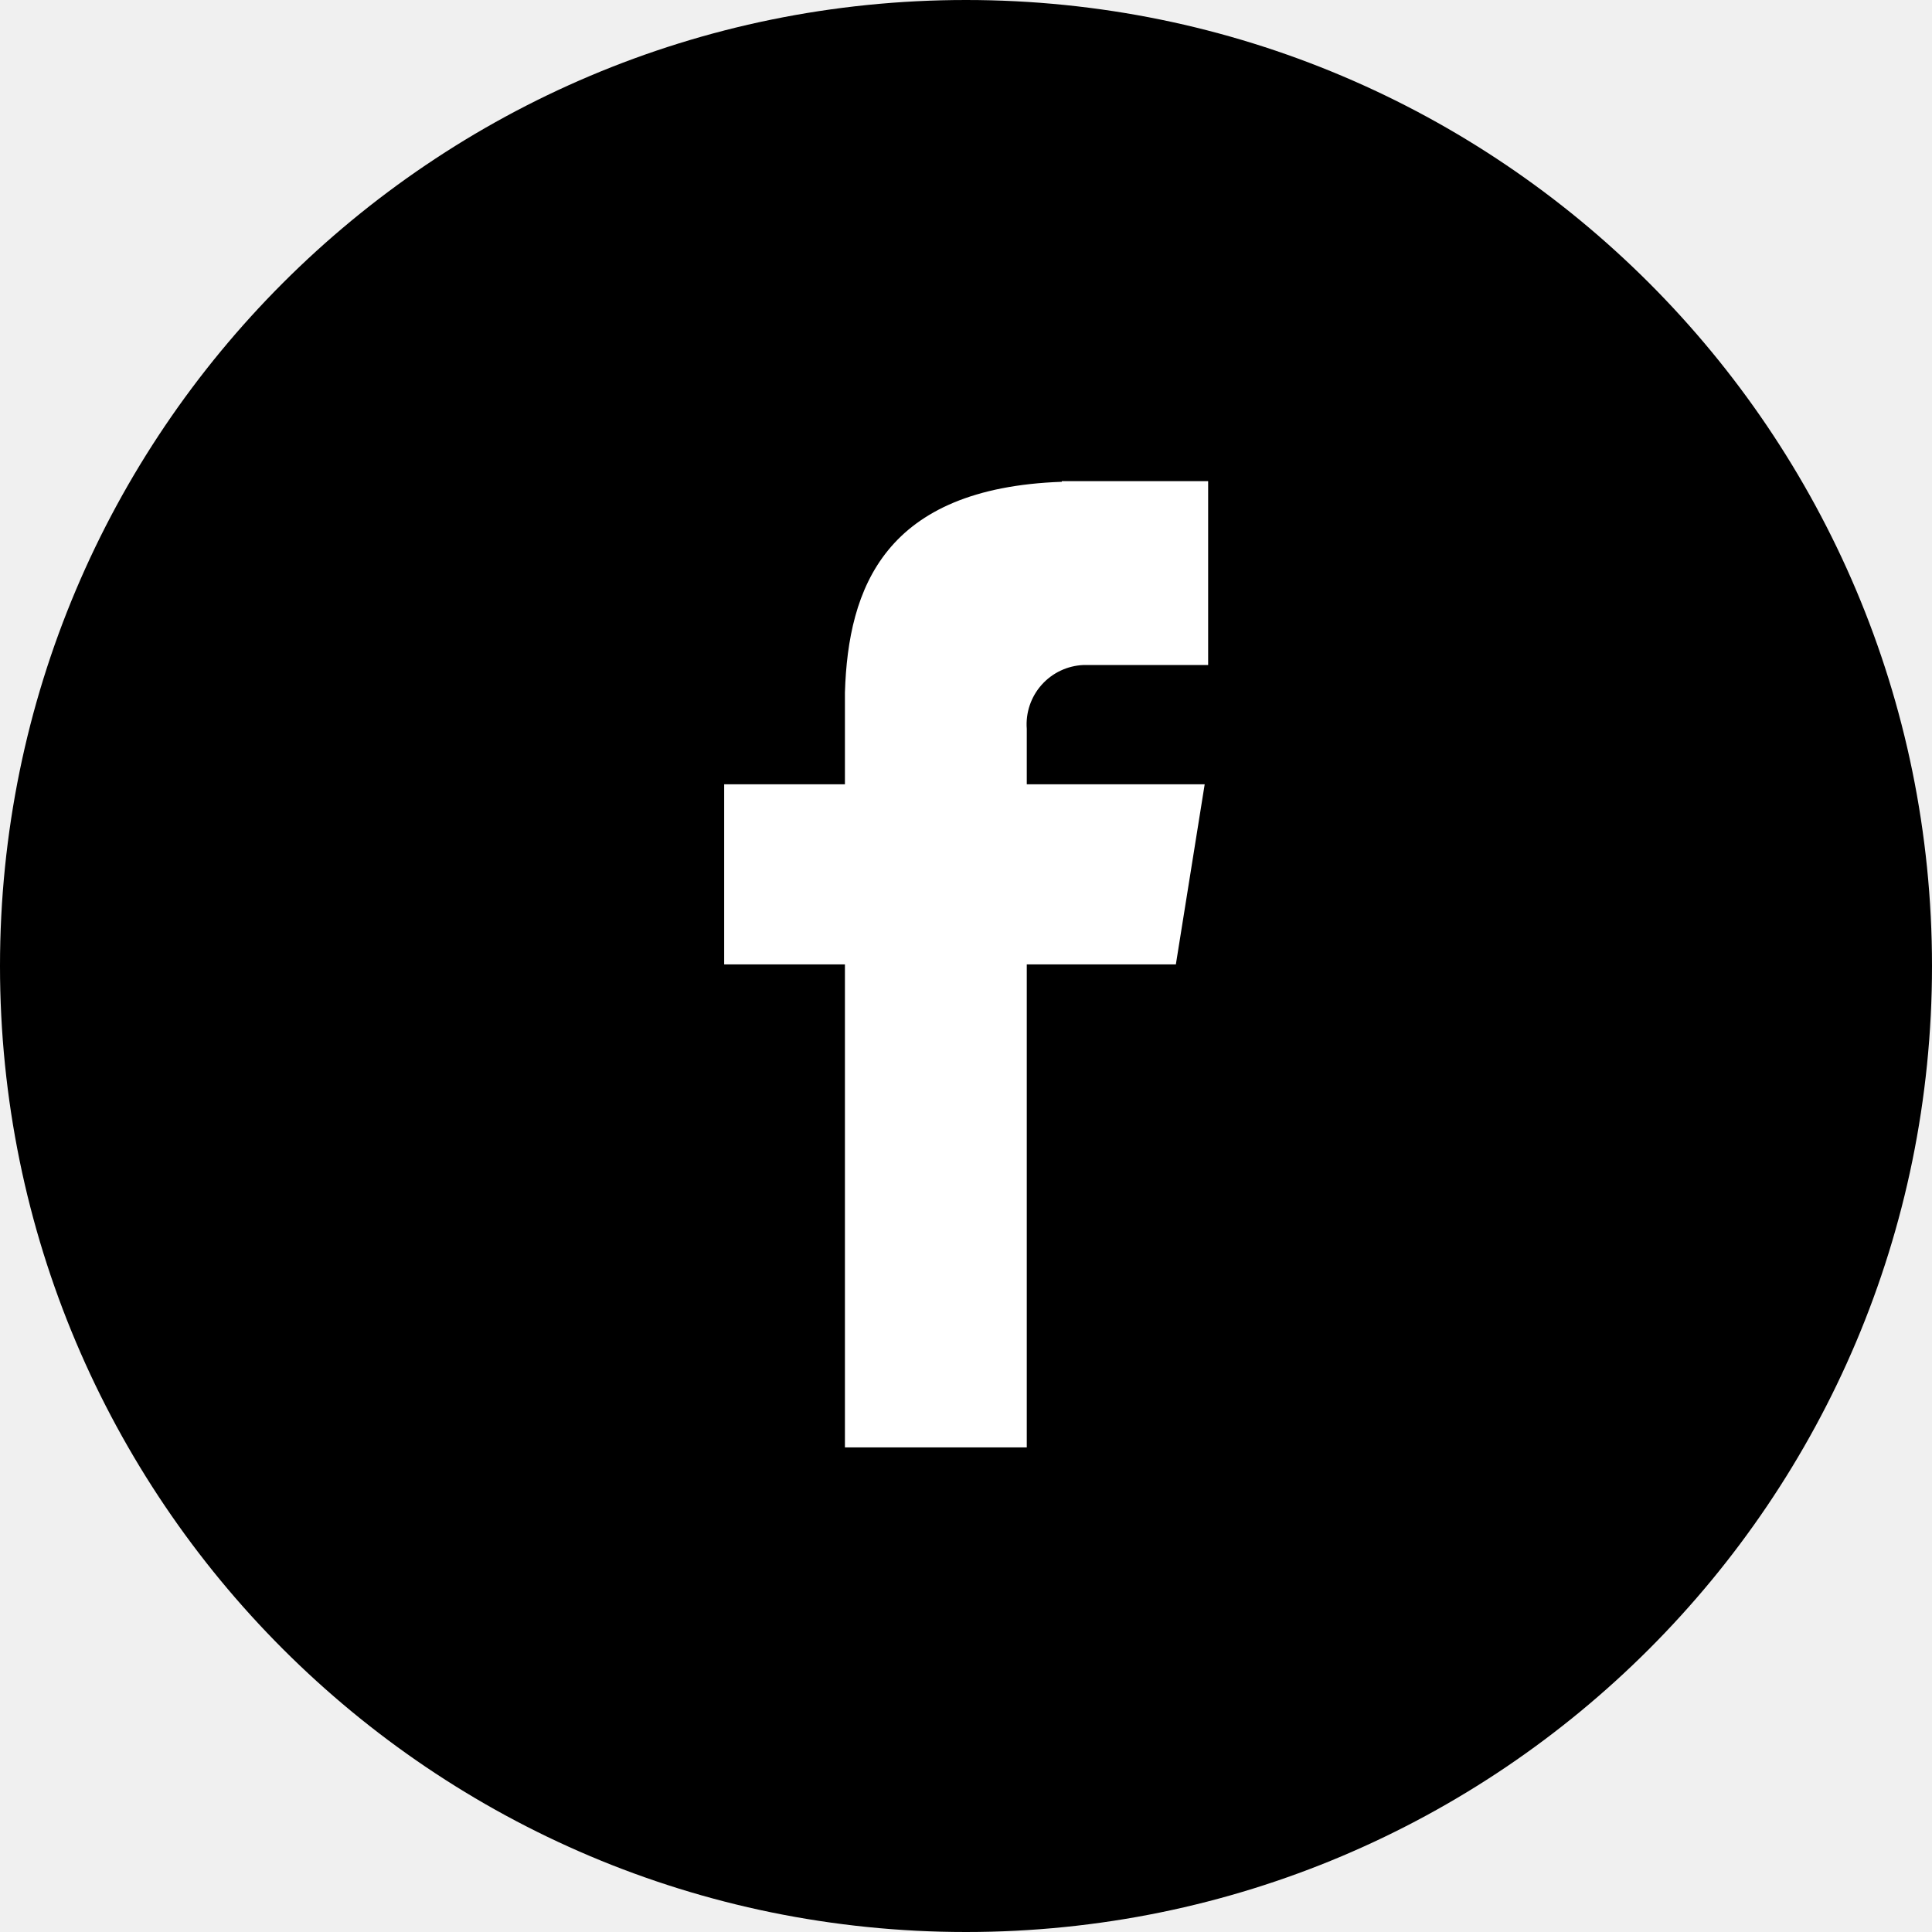
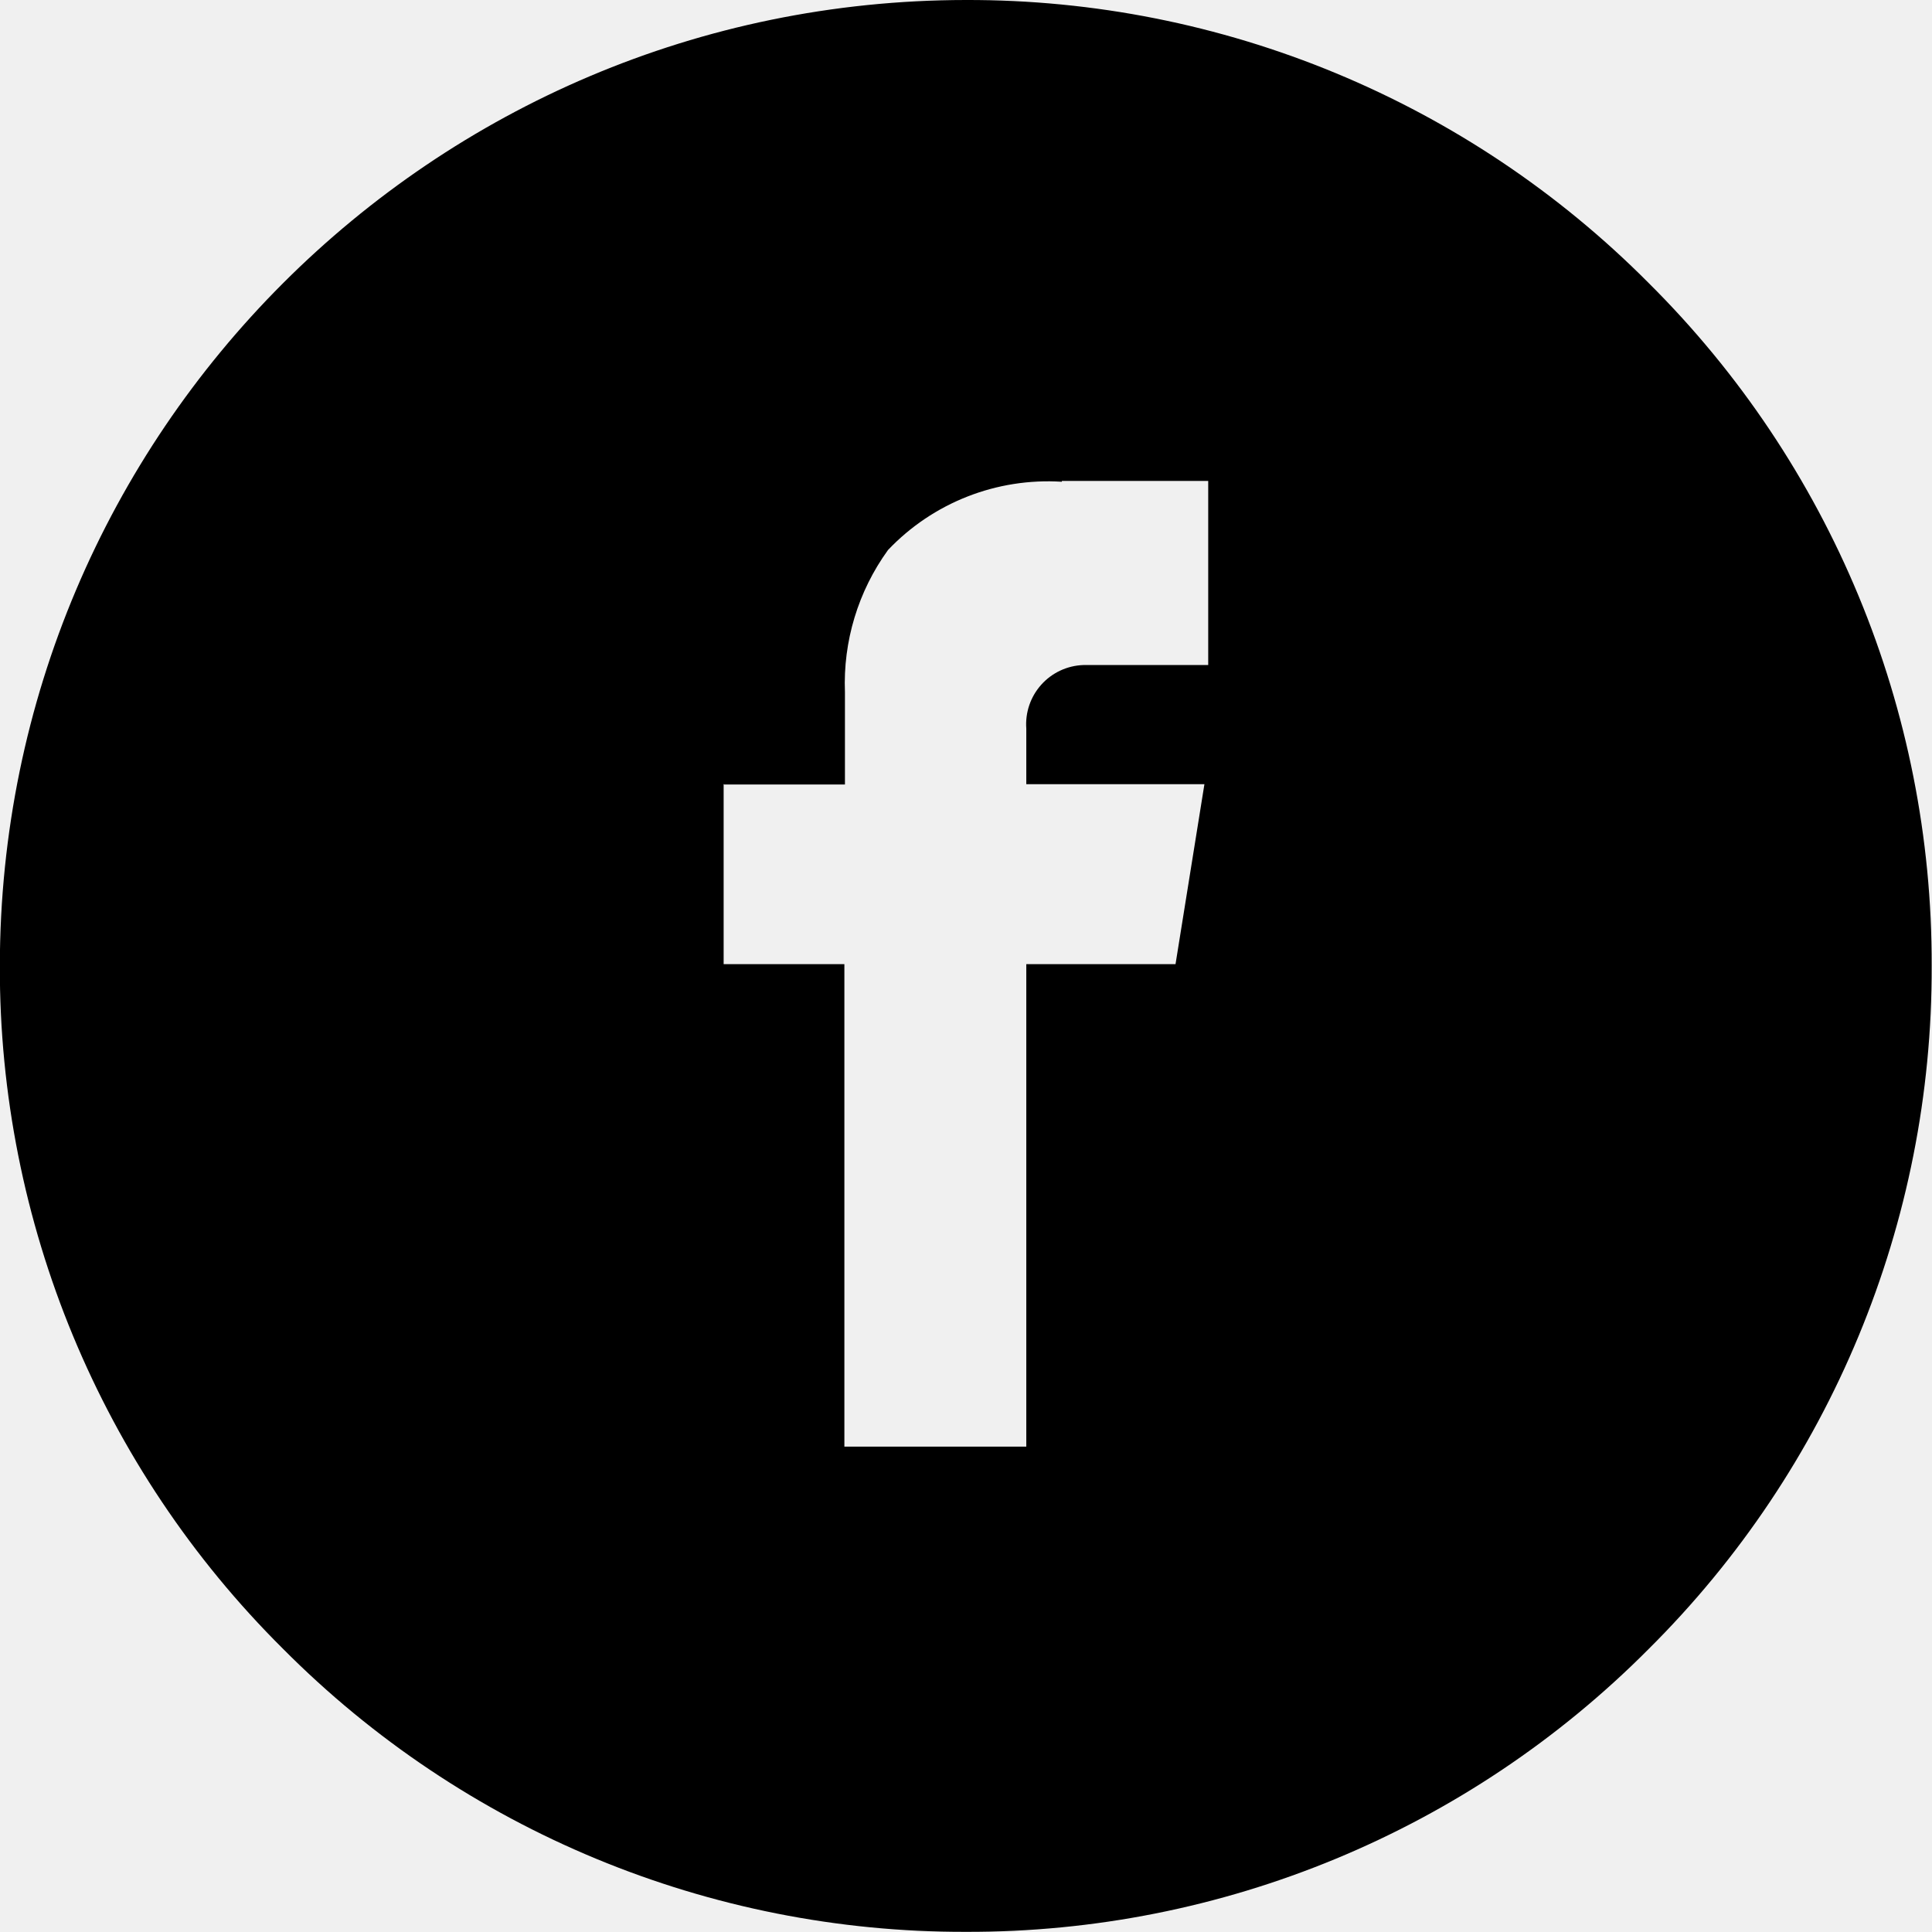
- <svg xmlns="http://www.w3.org/2000/svg" id="icon-sm-facebook-circle" width="24" height="24" viewBox="0 0 24 24">
-   <path id="Pfad_177" data-name="Pfad 177" d="M12,0A12,12,0,1,1,0,12,12,12,0,0,1,12,0Z" />
-   <path id="Pfad_178" data-name="Pfad 178" d="M113.606,74.831h1.547V72.547h-1.818v.008c-2.2.078-2.654,1.316-2.694,2.617h0v1.141h-1.5V78.55h1.5v6H112.9v-6h1.852l.358-2.237H112.9v-.689A.737.737,0,0,1,113.606,74.831Z" transform="translate(-100.145 -66.57)" fill="#fff" />
+ <svg xmlns="http://www.w3.org/2000/svg" id="icon-sm-facebook-circle" width="23.998" height="24.002" viewBox="0 0 23.998 24.002">
+   <path id="Differenzmenge_23" data-name="Differenzmenge 23" d="M-17095,22788a11.917,11.917,0,0,1-8.484-3.518A11.915,11.915,0,0,1-17107,22776a12.012,12.012,0,0,1,12-12,11.915,11.915,0,0,1,8.484,3.516A11.91,11.91,0,0,1-17083,22776a11.909,11.909,0,0,1-3.516,8.486A11.91,11.91,0,0,1-17095,22788Zm-3.008-14.26v2.238h1.5v5.994h2.26v-5.994h1.854l.359-2.236h-2.213v-.691a.736.736,0,0,1,.709-.789h1.551v-2.287h-1.818v.01a2.741,2.741,0,0,0-2.16.848,2.826,2.826,0,0,0-.535,1.768l0,0,0,0v1.145h-1.5Z" transform="translate(17106.998 -22764)" />
</svg>
